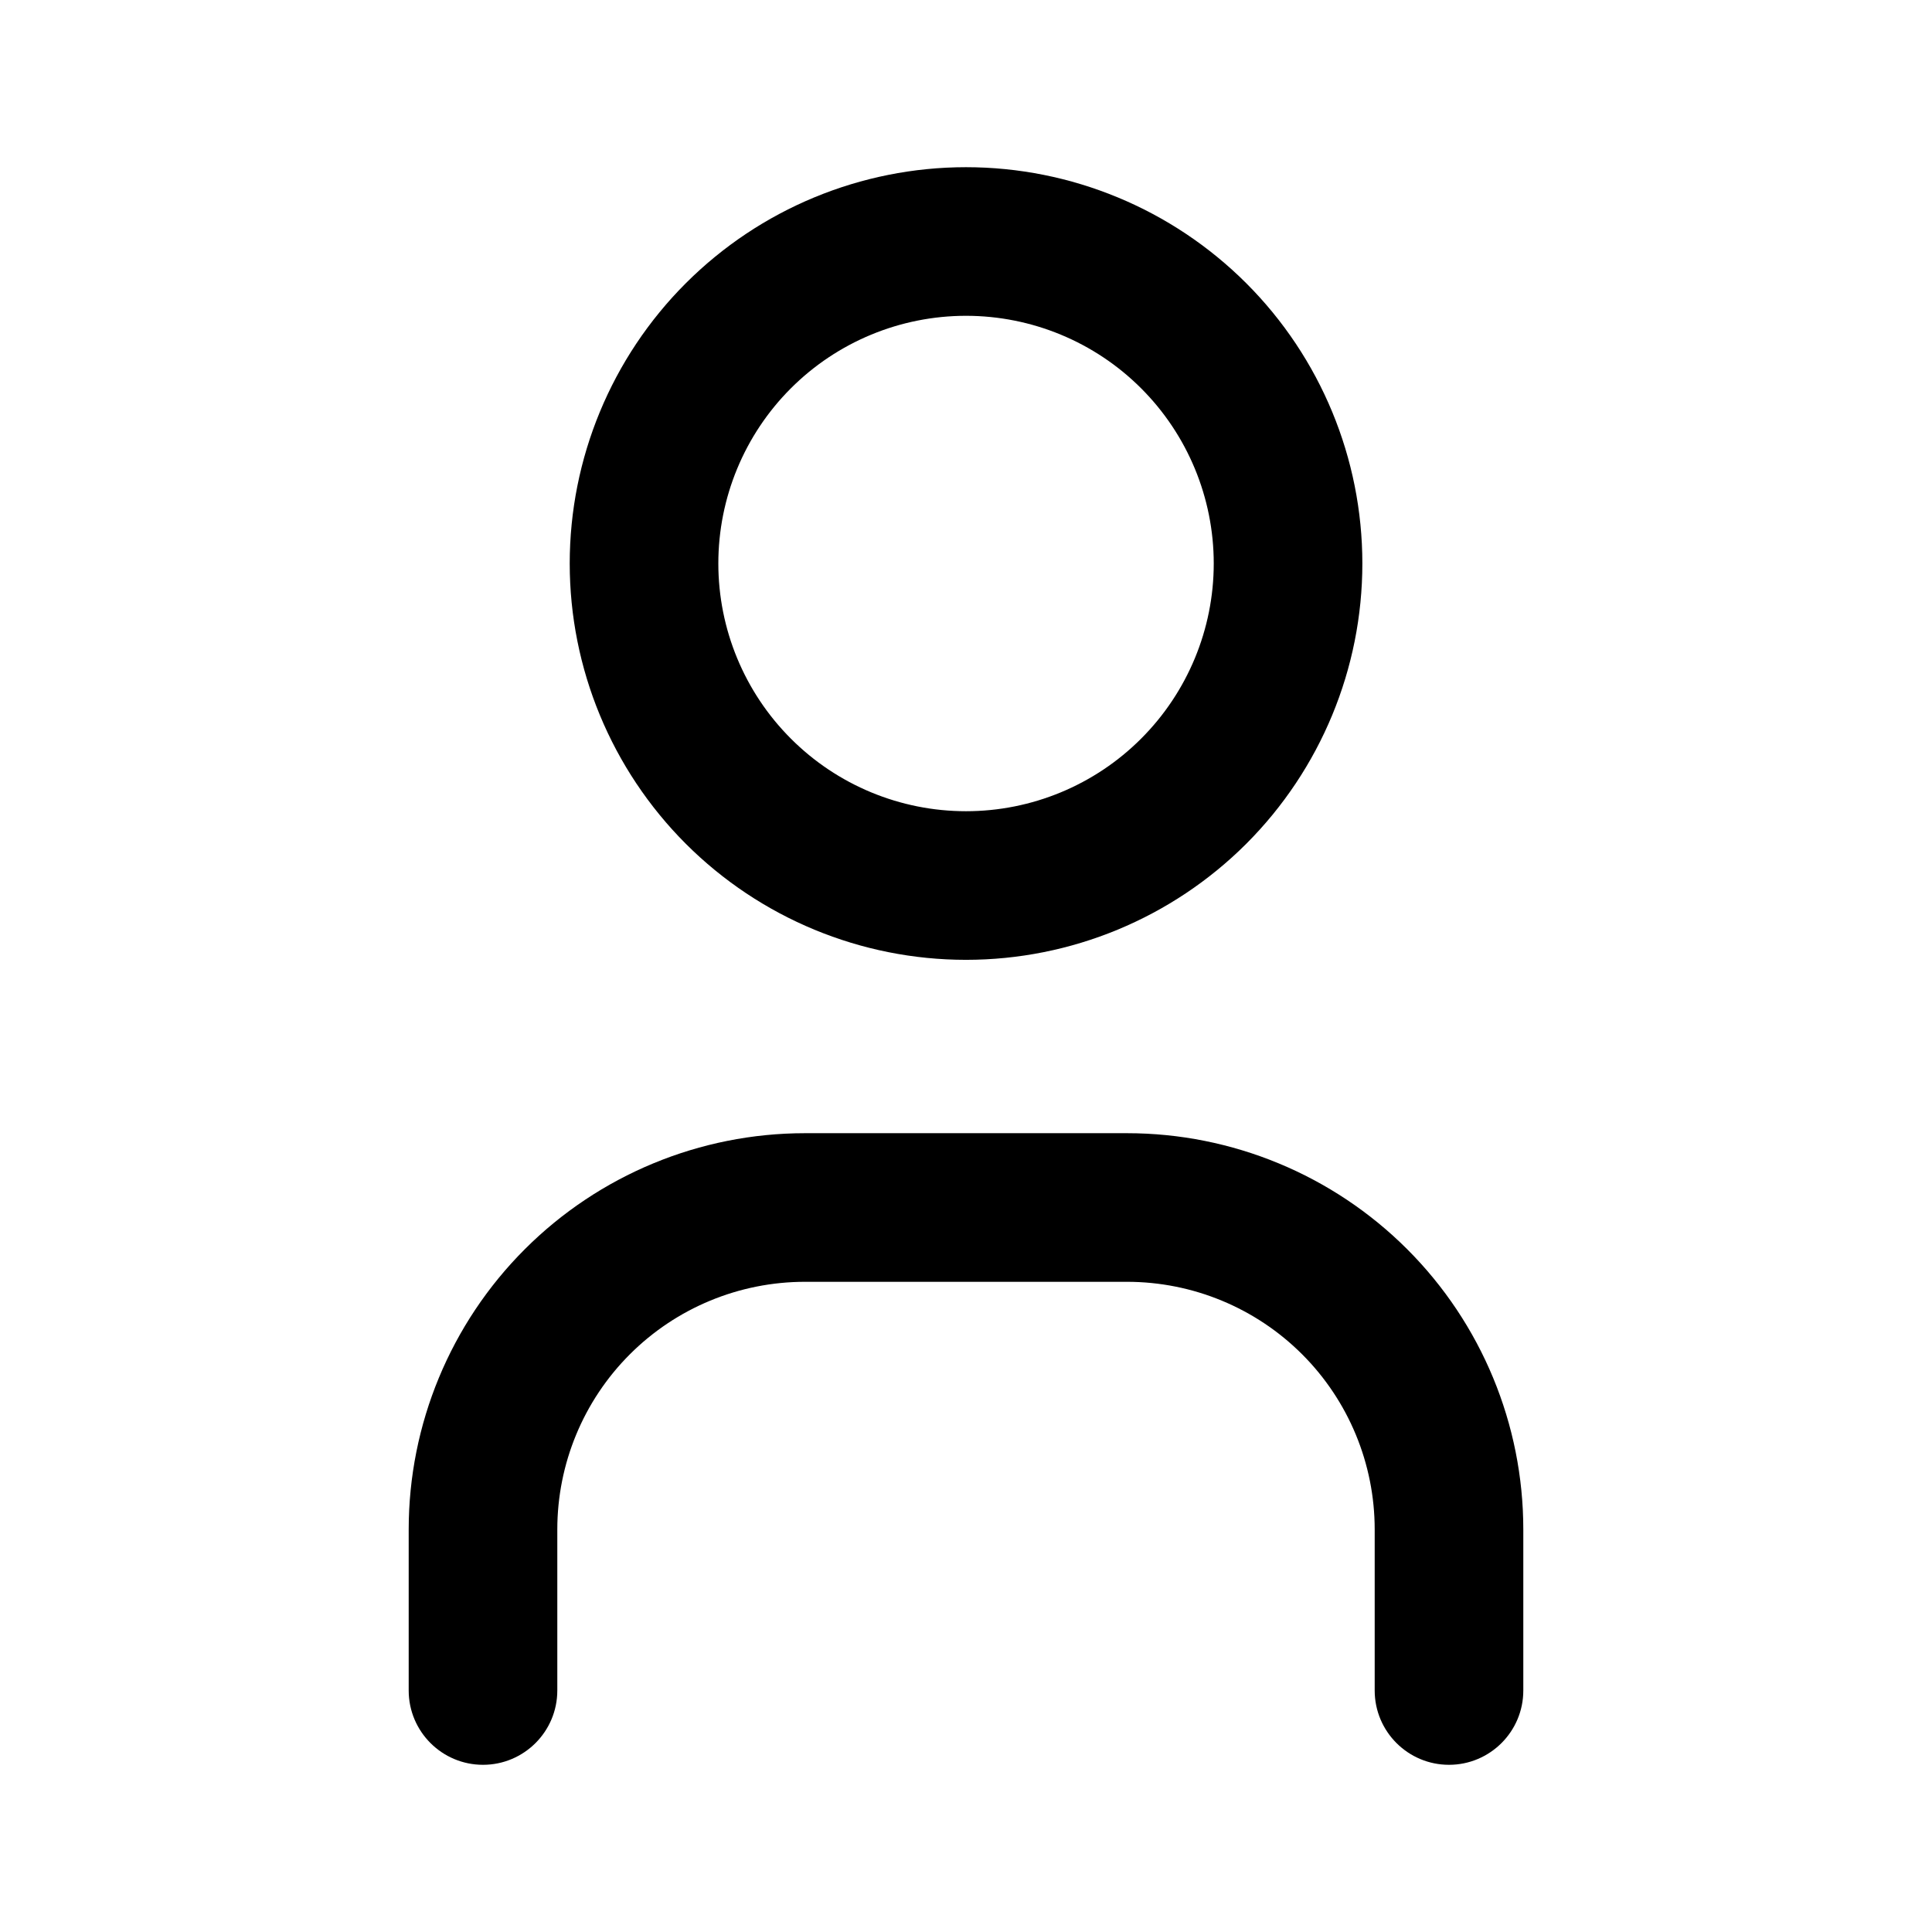
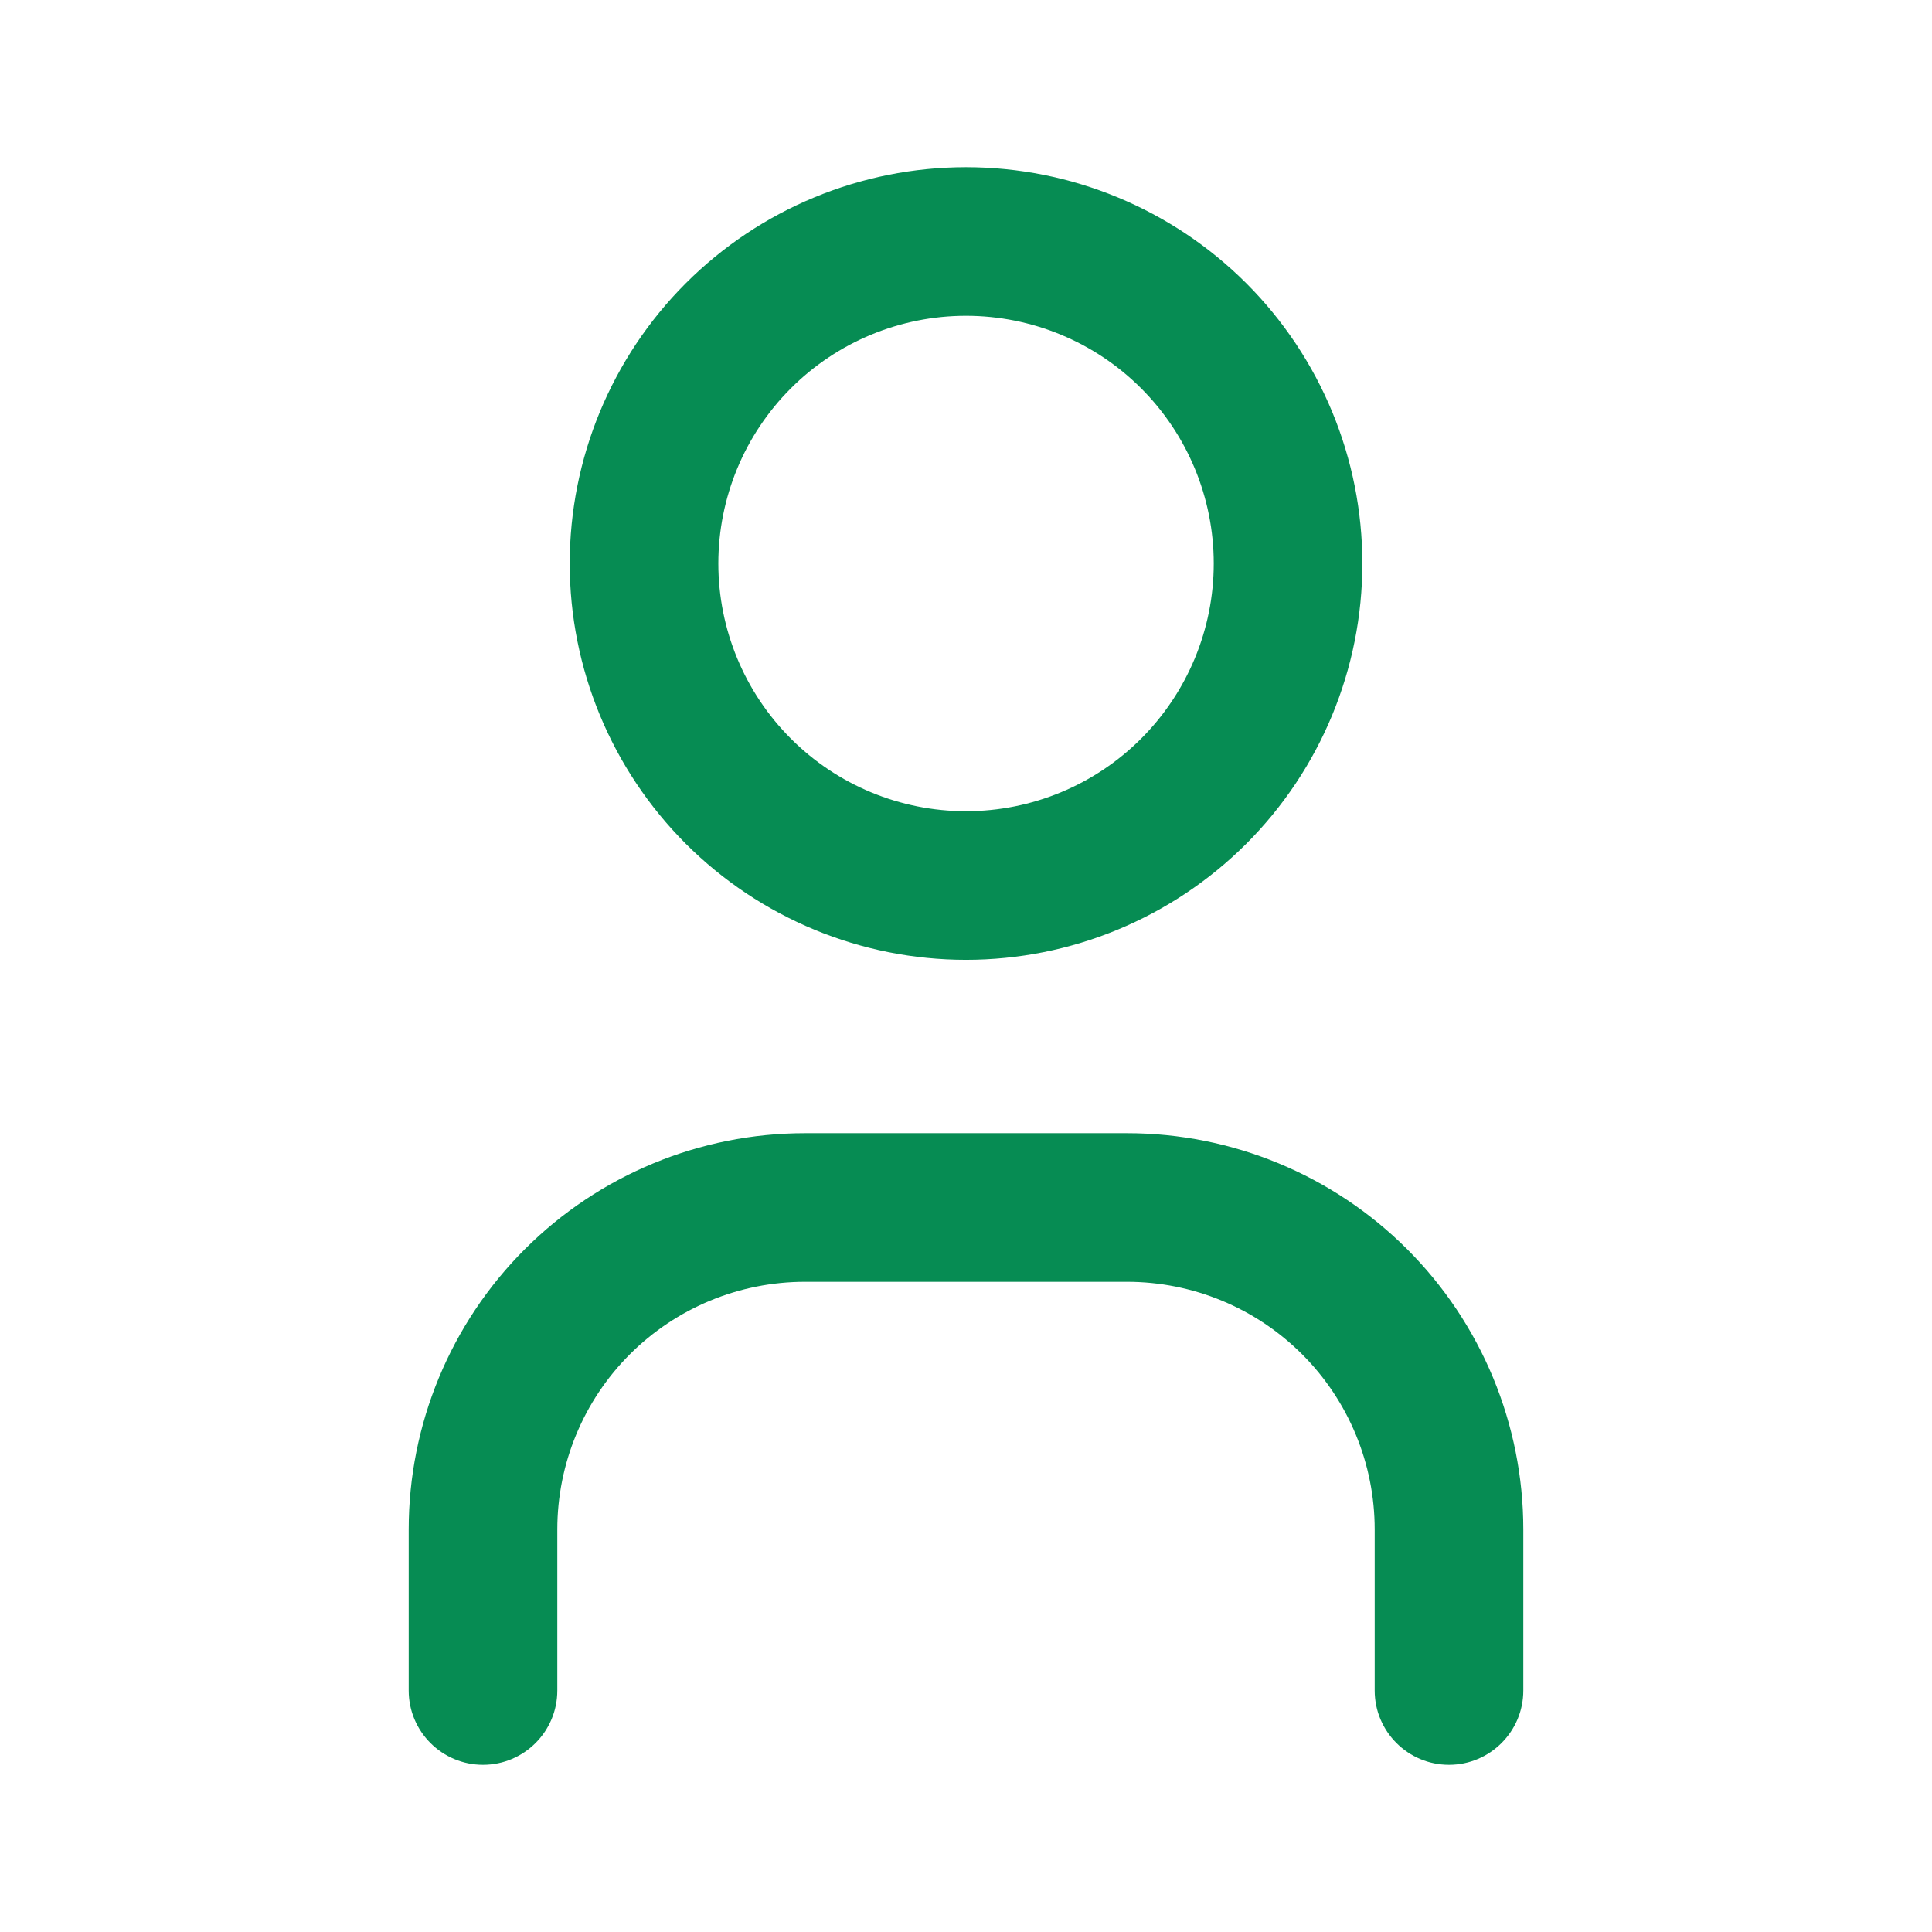
<svg xmlns="http://www.w3.org/2000/svg" width="26" height="26" viewBox="0 0 26 26" fill="none">
-   <path fill-rule="evenodd" clip-rule="evenodd" d="M9.229 3.812C10.229 2.812 11.586 2.25 13 2.25C14.415 2.25 15.771 2.812 16.772 3.812C17.772 4.812 18.334 6.169 18.334 7.583C18.334 8.998 17.772 10.354 16.772 11.355C15.771 12.355 14.415 12.917 13 12.917C11.586 12.917 10.229 12.355 9.229 11.355C8.229 10.354 7.667 8.998 7.667 7.583C7.667 6.169 8.229 4.812 9.229 3.812ZM13 4.25C12.116 4.25 11.268 4.601 10.643 5.226C10.018 5.851 9.667 6.699 9.667 7.583C9.667 8.467 10.018 9.315 10.643 9.94C11.268 10.566 12.116 10.917 13 10.917C13.884 10.917 14.732 10.566 15.357 9.94C15.982 9.315 16.334 8.467 16.334 7.583C16.334 6.699 15.982 5.851 15.357 5.226C14.732 4.601 13.884 4.25 13 4.25Z" fill="black" />
-   <path fill-rule="evenodd" clip-rule="evenodd" d="M10.833 17.25C9.949 17.25 9.101 17.601 8.476 18.226C7.851 18.851 7.5 19.699 7.5 20.583V22.75C7.5 23.302 7.052 23.75 6.5 23.75C5.948 23.75 5.5 23.302 5.5 22.75V20.583C5.5 19.169 6.062 17.812 7.062 16.812C8.062 15.812 9.419 15.25 10.833 15.25H15.167C16.581 15.25 17.938 15.812 18.938 16.812C19.938 17.812 20.5 19.169 20.5 20.583V22.75C20.5 23.302 20.052 23.75 19.5 23.75C18.948 23.75 18.5 23.302 18.5 22.75V20.583C18.5 19.699 18.149 18.851 17.524 18.226C16.899 17.601 16.051 17.25 15.167 17.25H10.833Z" fill="black" />
+   <path fill-rule="evenodd" clip-rule="evenodd" d="M9.229 3.812C10.229 2.812 11.586 2.25 13 2.25C14.415 2.25 15.771 2.812 16.772 3.812C17.772 4.812 18.334 6.169 18.334 7.583C18.334 8.998 17.772 10.354 16.772 11.355C15.771 12.355 14.415 12.917 13 12.917C11.586 12.917 10.229 12.355 9.229 11.355C8.229 10.354 7.667 8.998 7.667 7.583C7.667 6.169 8.229 4.812 9.229 3.812ZM13 4.25C12.116 4.25 11.268 4.601 10.643 5.226C10.018 5.851 9.667 6.699 9.667 7.583C9.667 8.467 10.018 9.315 10.643 9.94C11.268 10.566 12.116 10.917 13 10.917C13.884 10.917 14.732 10.566 15.357 9.94C15.982 9.315 16.334 8.467 16.334 7.583C16.334 6.699 15.982 5.851 15.357 5.226C14.732 4.601 13.884 4.25 13 4.25Z" fill="#068C53" />
+   <path fill-rule="evenodd" clip-rule="evenodd" d="M10.833 17.25C9.949 17.25 9.101 17.601 8.476 18.226C7.851 18.851 7.5 19.699 7.5 20.583V22.75C7.5 23.302 7.052 23.75 6.5 23.75C5.948 23.75 5.5 23.302 5.5 22.75V20.583C5.5 19.169 6.062 17.812 7.062 16.812C8.062 15.812 9.419 15.25 10.833 15.25H15.167C16.581 15.25 17.938 15.812 18.938 16.812C19.938 17.812 20.5 19.169 20.5 20.583V22.75C20.5 23.302 20.052 23.75 19.5 23.75C18.948 23.75 18.5 23.302 18.5 22.75V20.583C18.5 19.699 18.149 18.851 17.524 18.226C16.899 17.601 16.051 17.25 15.167 17.25H10.833Z" fill="#068C53" />
</svg>
